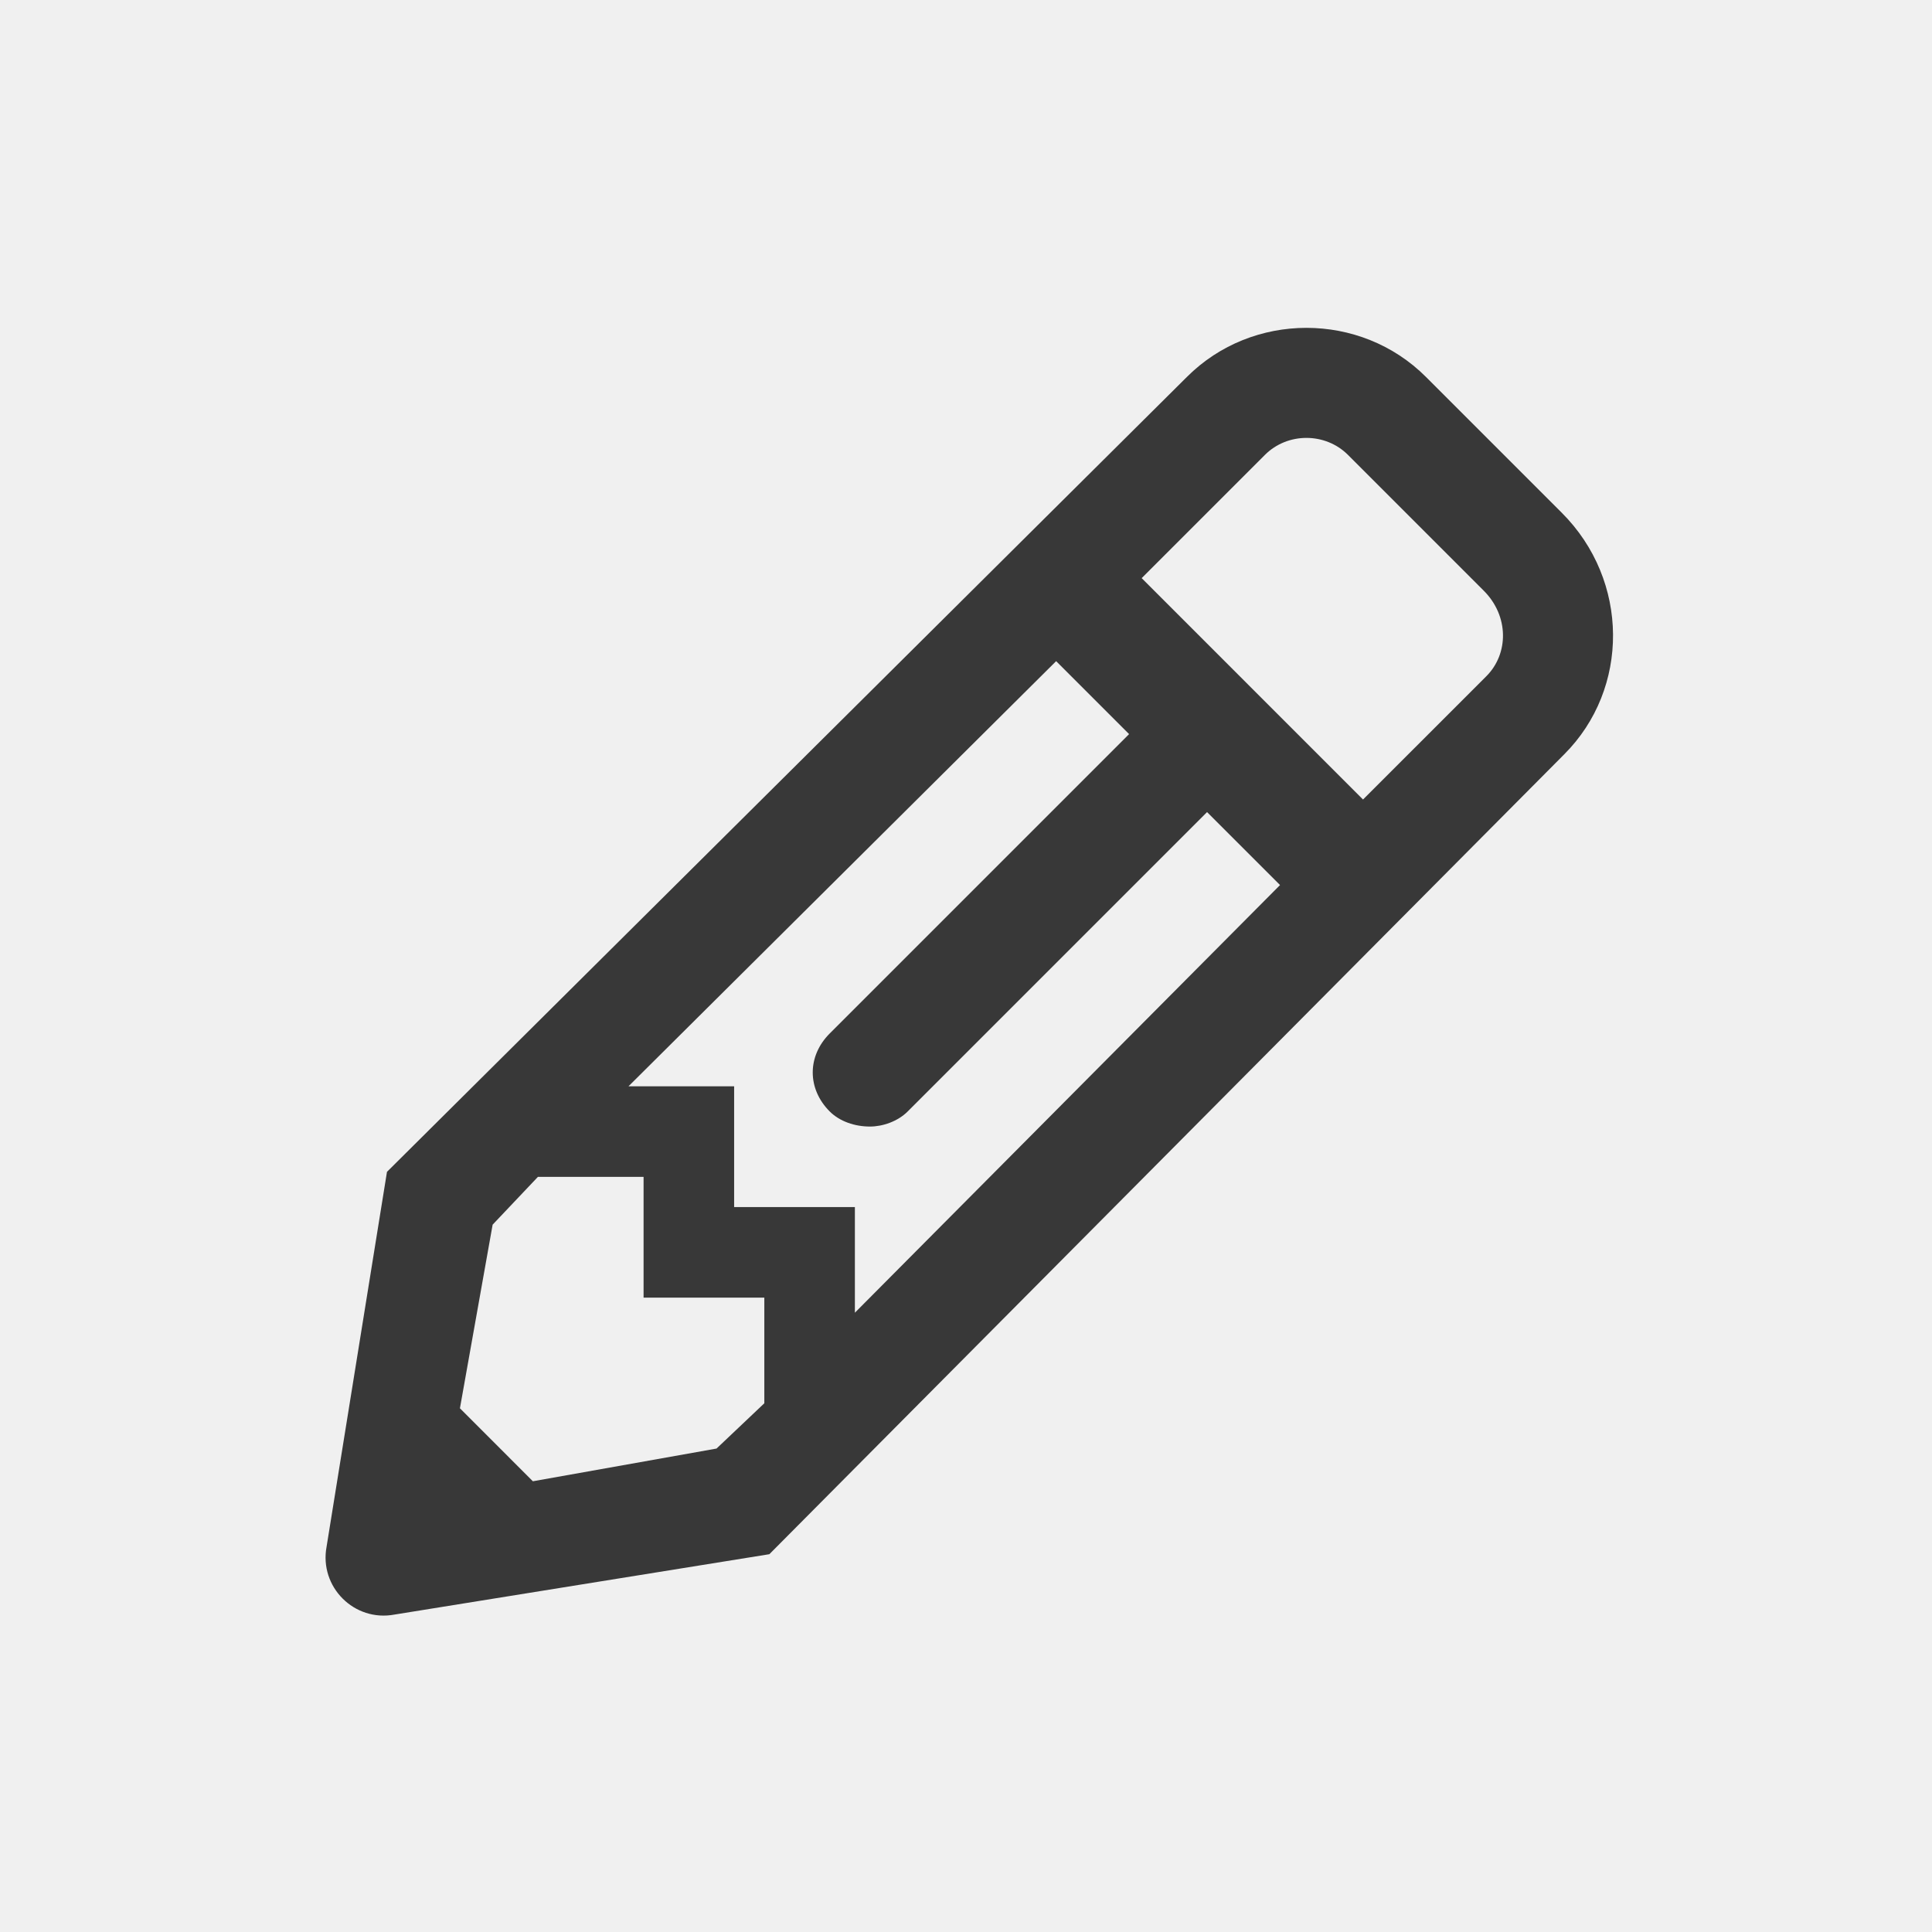
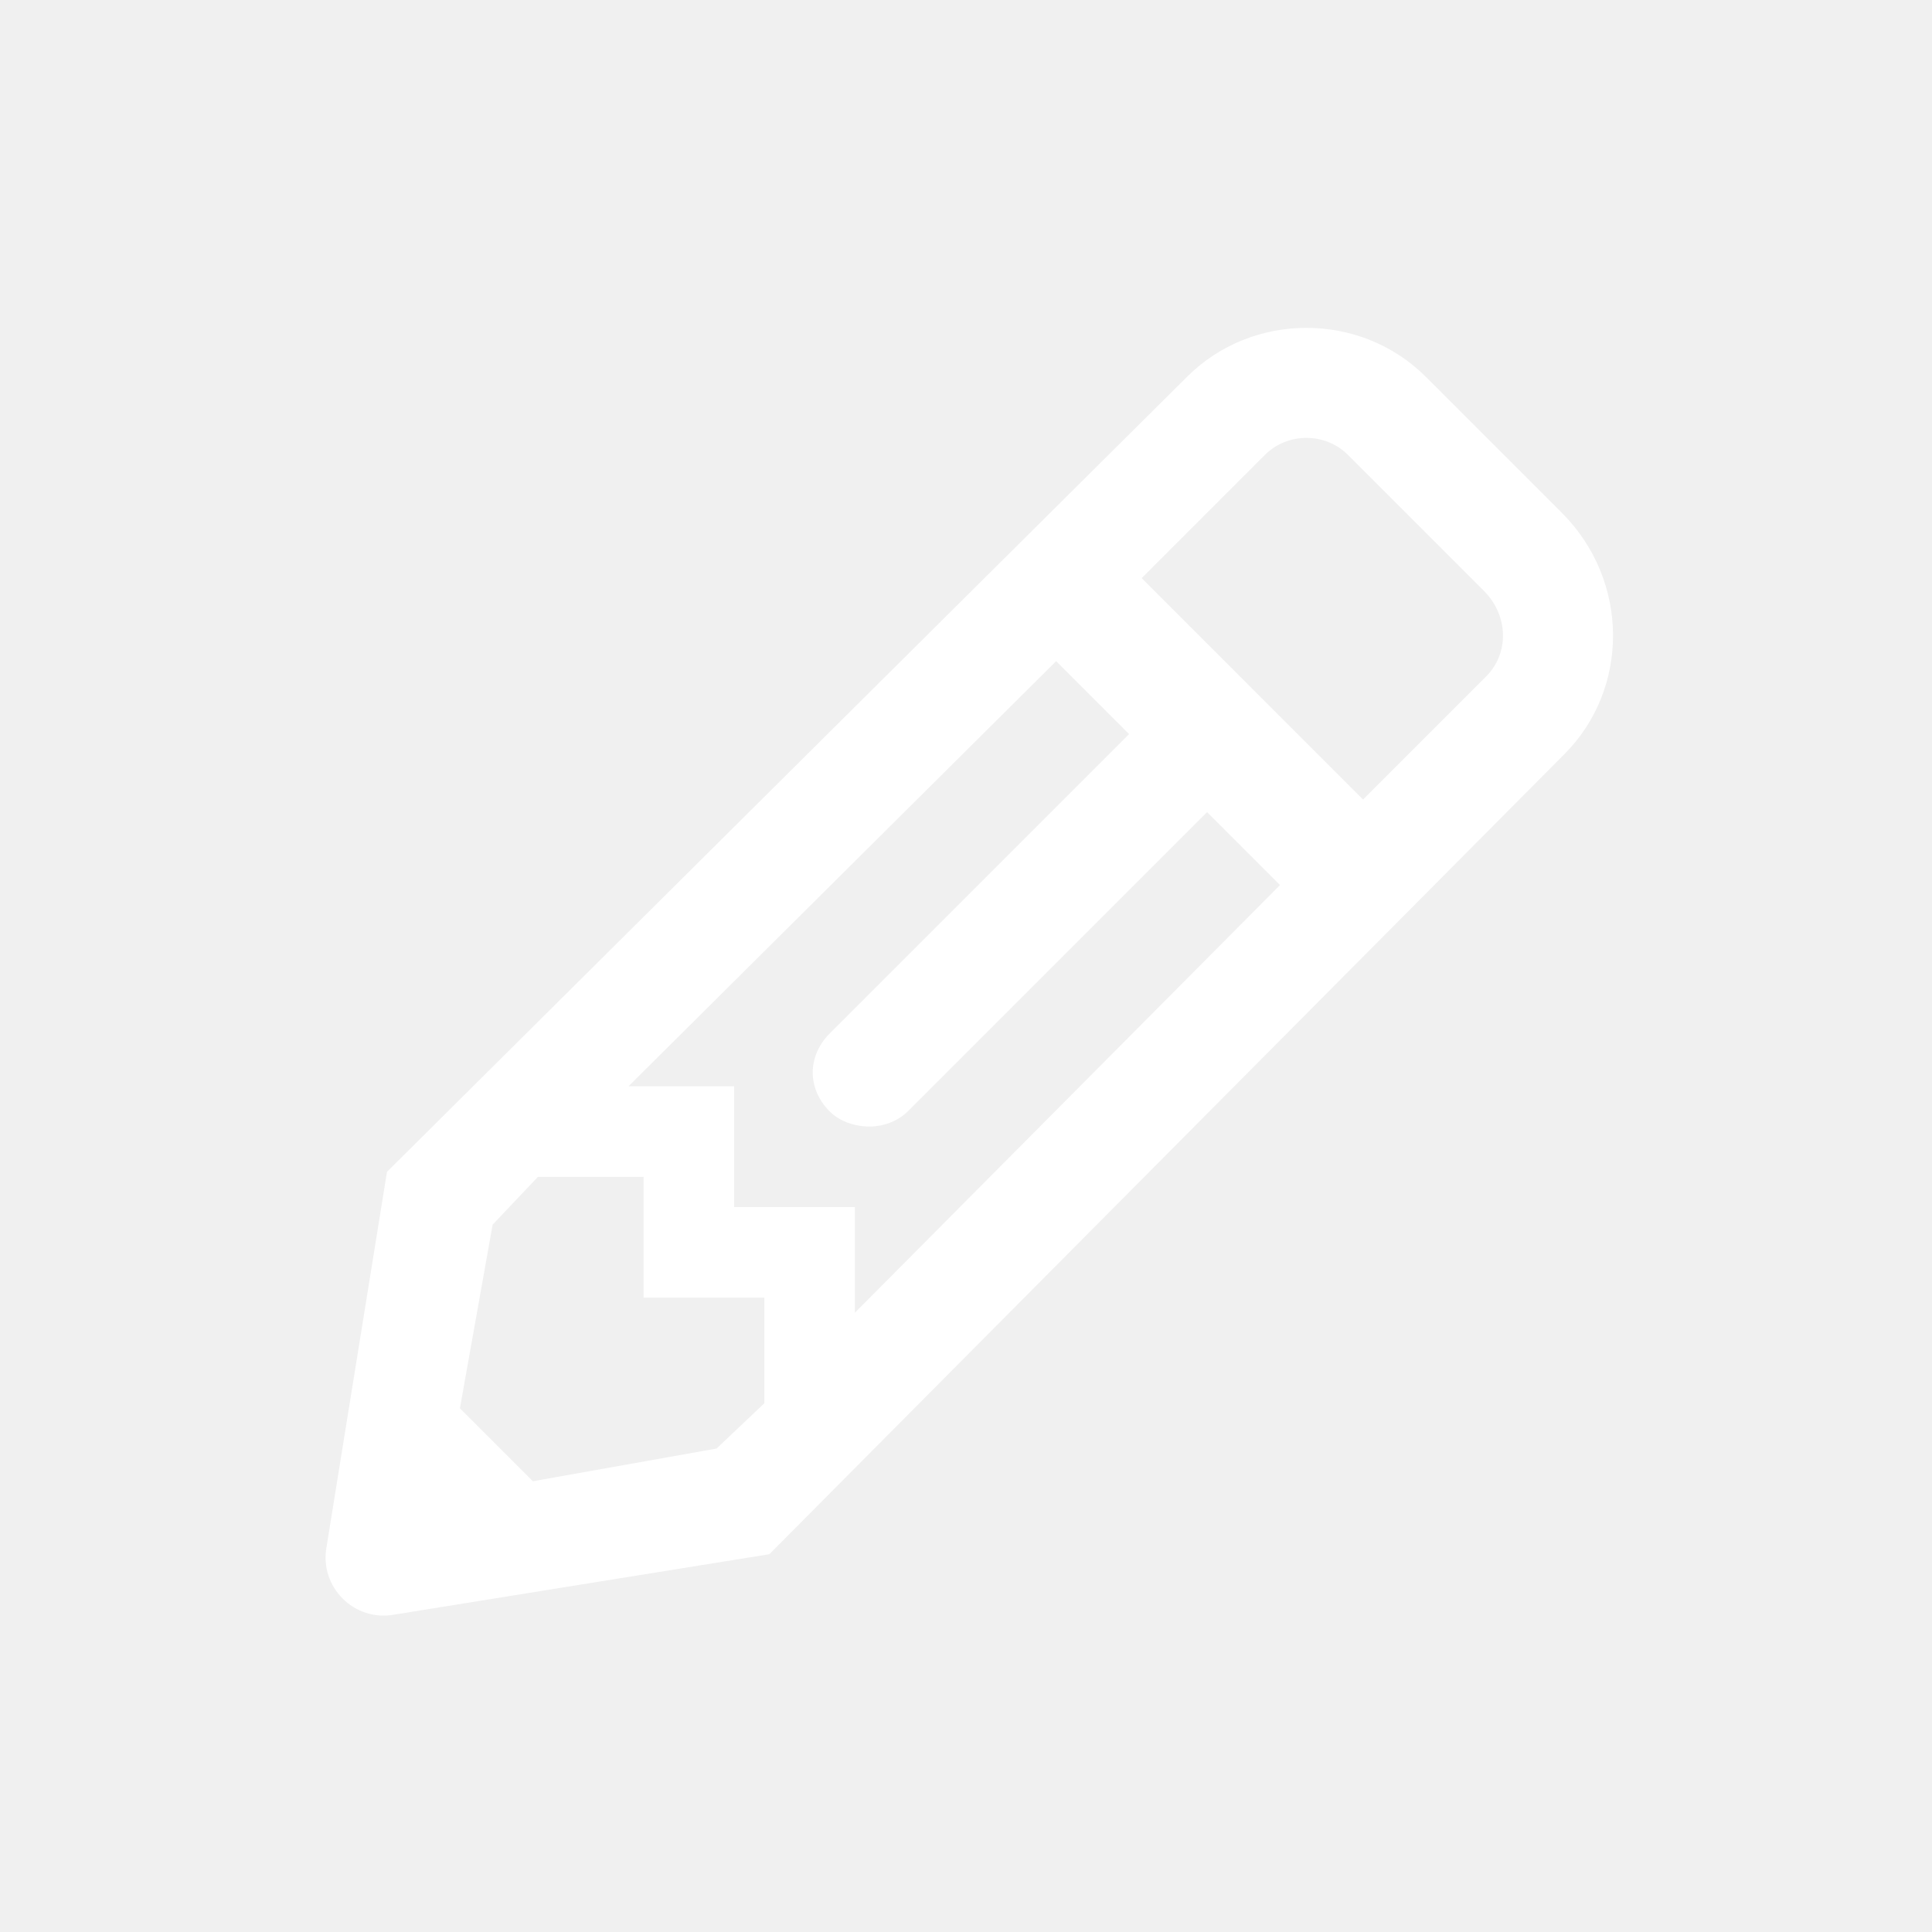
<svg xmlns="http://www.w3.org/2000/svg" width="70" height="70" viewBox="0 0 70 70" fill="none">
-   <path d="M56.586 18.578C59.047 21.038 59.047 24.958 56.677 27.328L27.875 56.312L14.294 58.499C12.836 58.773 11.56 57.497 11.833 56.038L14.021 42.458L43.005 13.656C45.375 11.286 49.294 11.286 51.664 13.656L56.586 18.578ZM30.062 40.27C29.242 39.45 29.242 38.265 30.062 37.445L40.909 26.598L38.266 23.955L22.771 39.359H26.599V43.734H30.974V47.562L46.378 32.067L43.734 29.424L32.888 40.27C32.523 40.635 31.977 40.817 31.521 40.817C30.974 40.817 30.427 40.635 30.062 40.27ZM19.307 53.669L25.961 52.484L27.693 50.843V47.015H23.318V42.64H19.49L17.849 44.372L16.664 51.025L19.307 53.669ZM53.852 24.502C54.672 23.682 54.672 22.314 53.76 21.403L48.839 16.481C48.018 15.661 46.651 15.661 45.831 16.481L41.365 20.947L49.385 28.968L53.852 24.502Z" fill="#383838" />
+   <path d="M56.586 18.578C59.047 21.038 59.047 24.958 56.677 27.328L27.875 56.312L14.294 58.499C12.836 58.773 11.56 57.497 11.833 56.038L14.021 42.458L43.005 13.656C45.375 11.286 49.294 11.286 51.664 13.656L56.586 18.578ZM30.062 40.27C29.242 39.45 29.242 38.265 30.062 37.445L40.909 26.598L38.266 23.955L22.771 39.359H26.599V43.734H30.974V47.562L46.378 32.067L43.734 29.424L32.888 40.27C32.523 40.635 31.977 40.817 31.521 40.817C30.974 40.817 30.427 40.635 30.062 40.27ZM19.307 53.669L25.961 52.484L27.693 50.843V47.015H23.318V42.64H19.49L17.849 44.372L16.664 51.025L19.307 53.669ZM53.852 24.502C54.672 23.682 54.672 22.314 53.76 21.403L48.839 16.481C48.018 15.661 46.651 15.661 45.831 16.481L41.365 20.947L49.385 28.968L53.852 24.502Z" fill="#fff" />
</svg>
